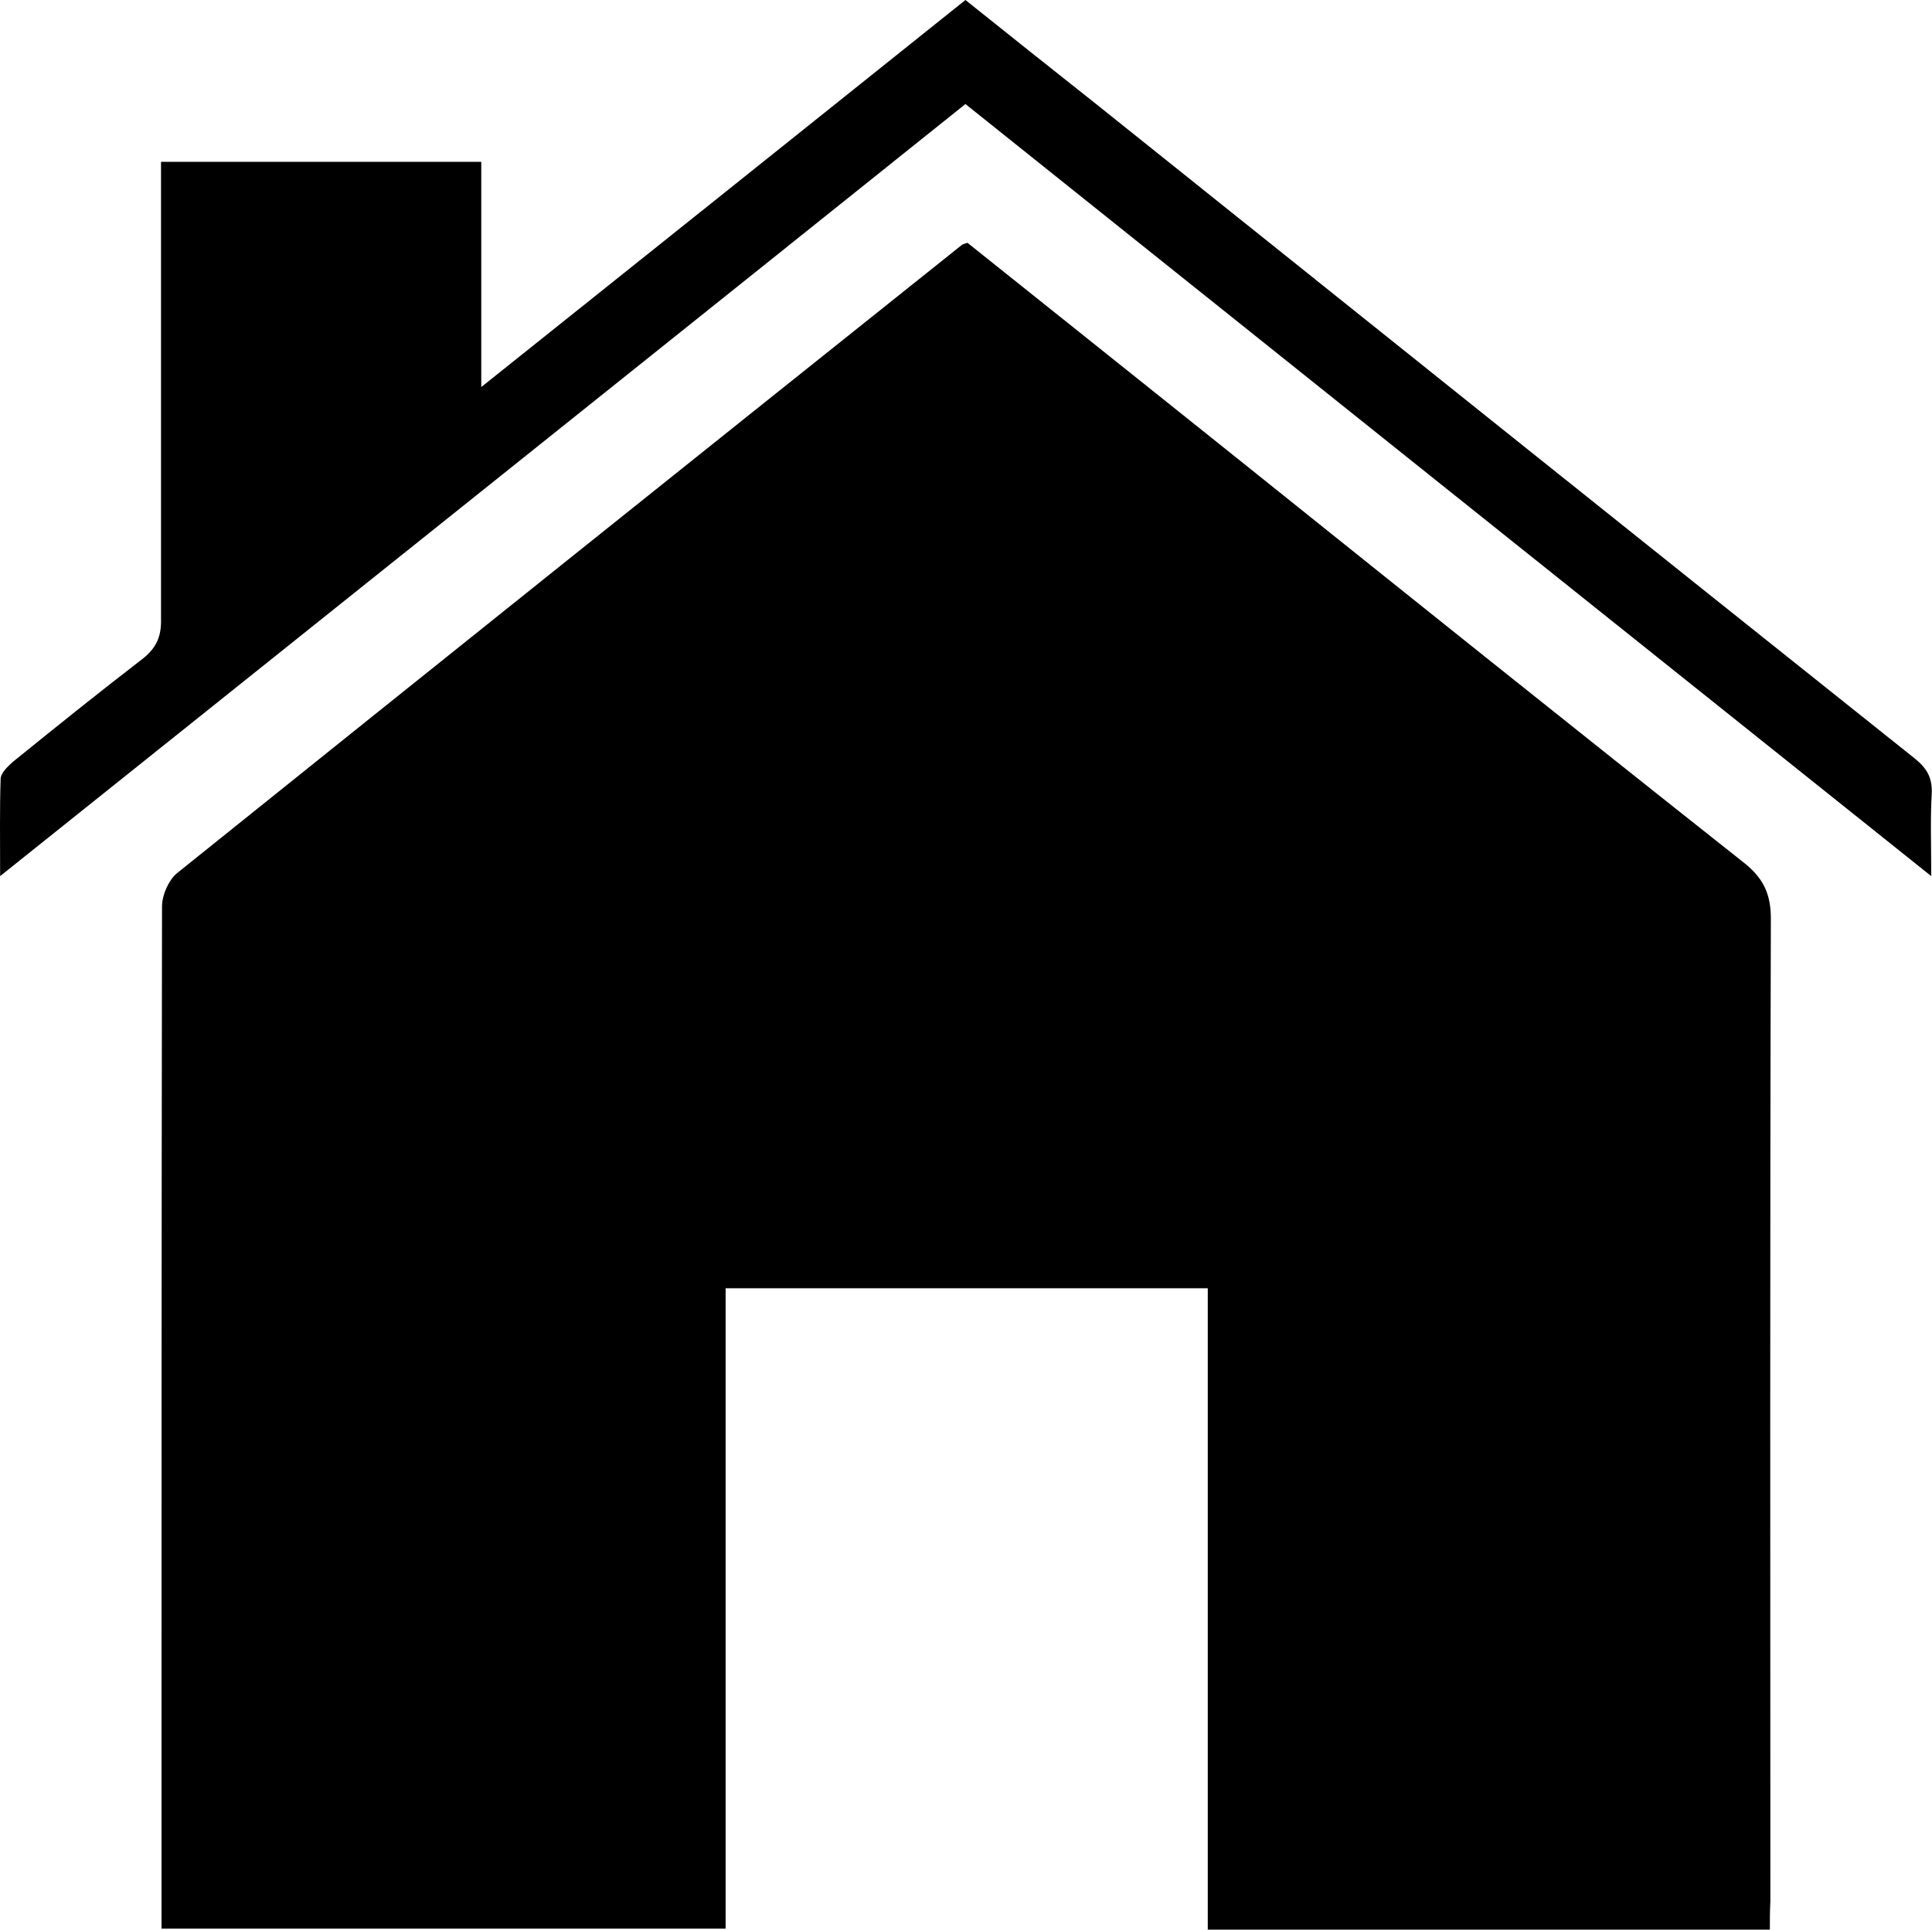
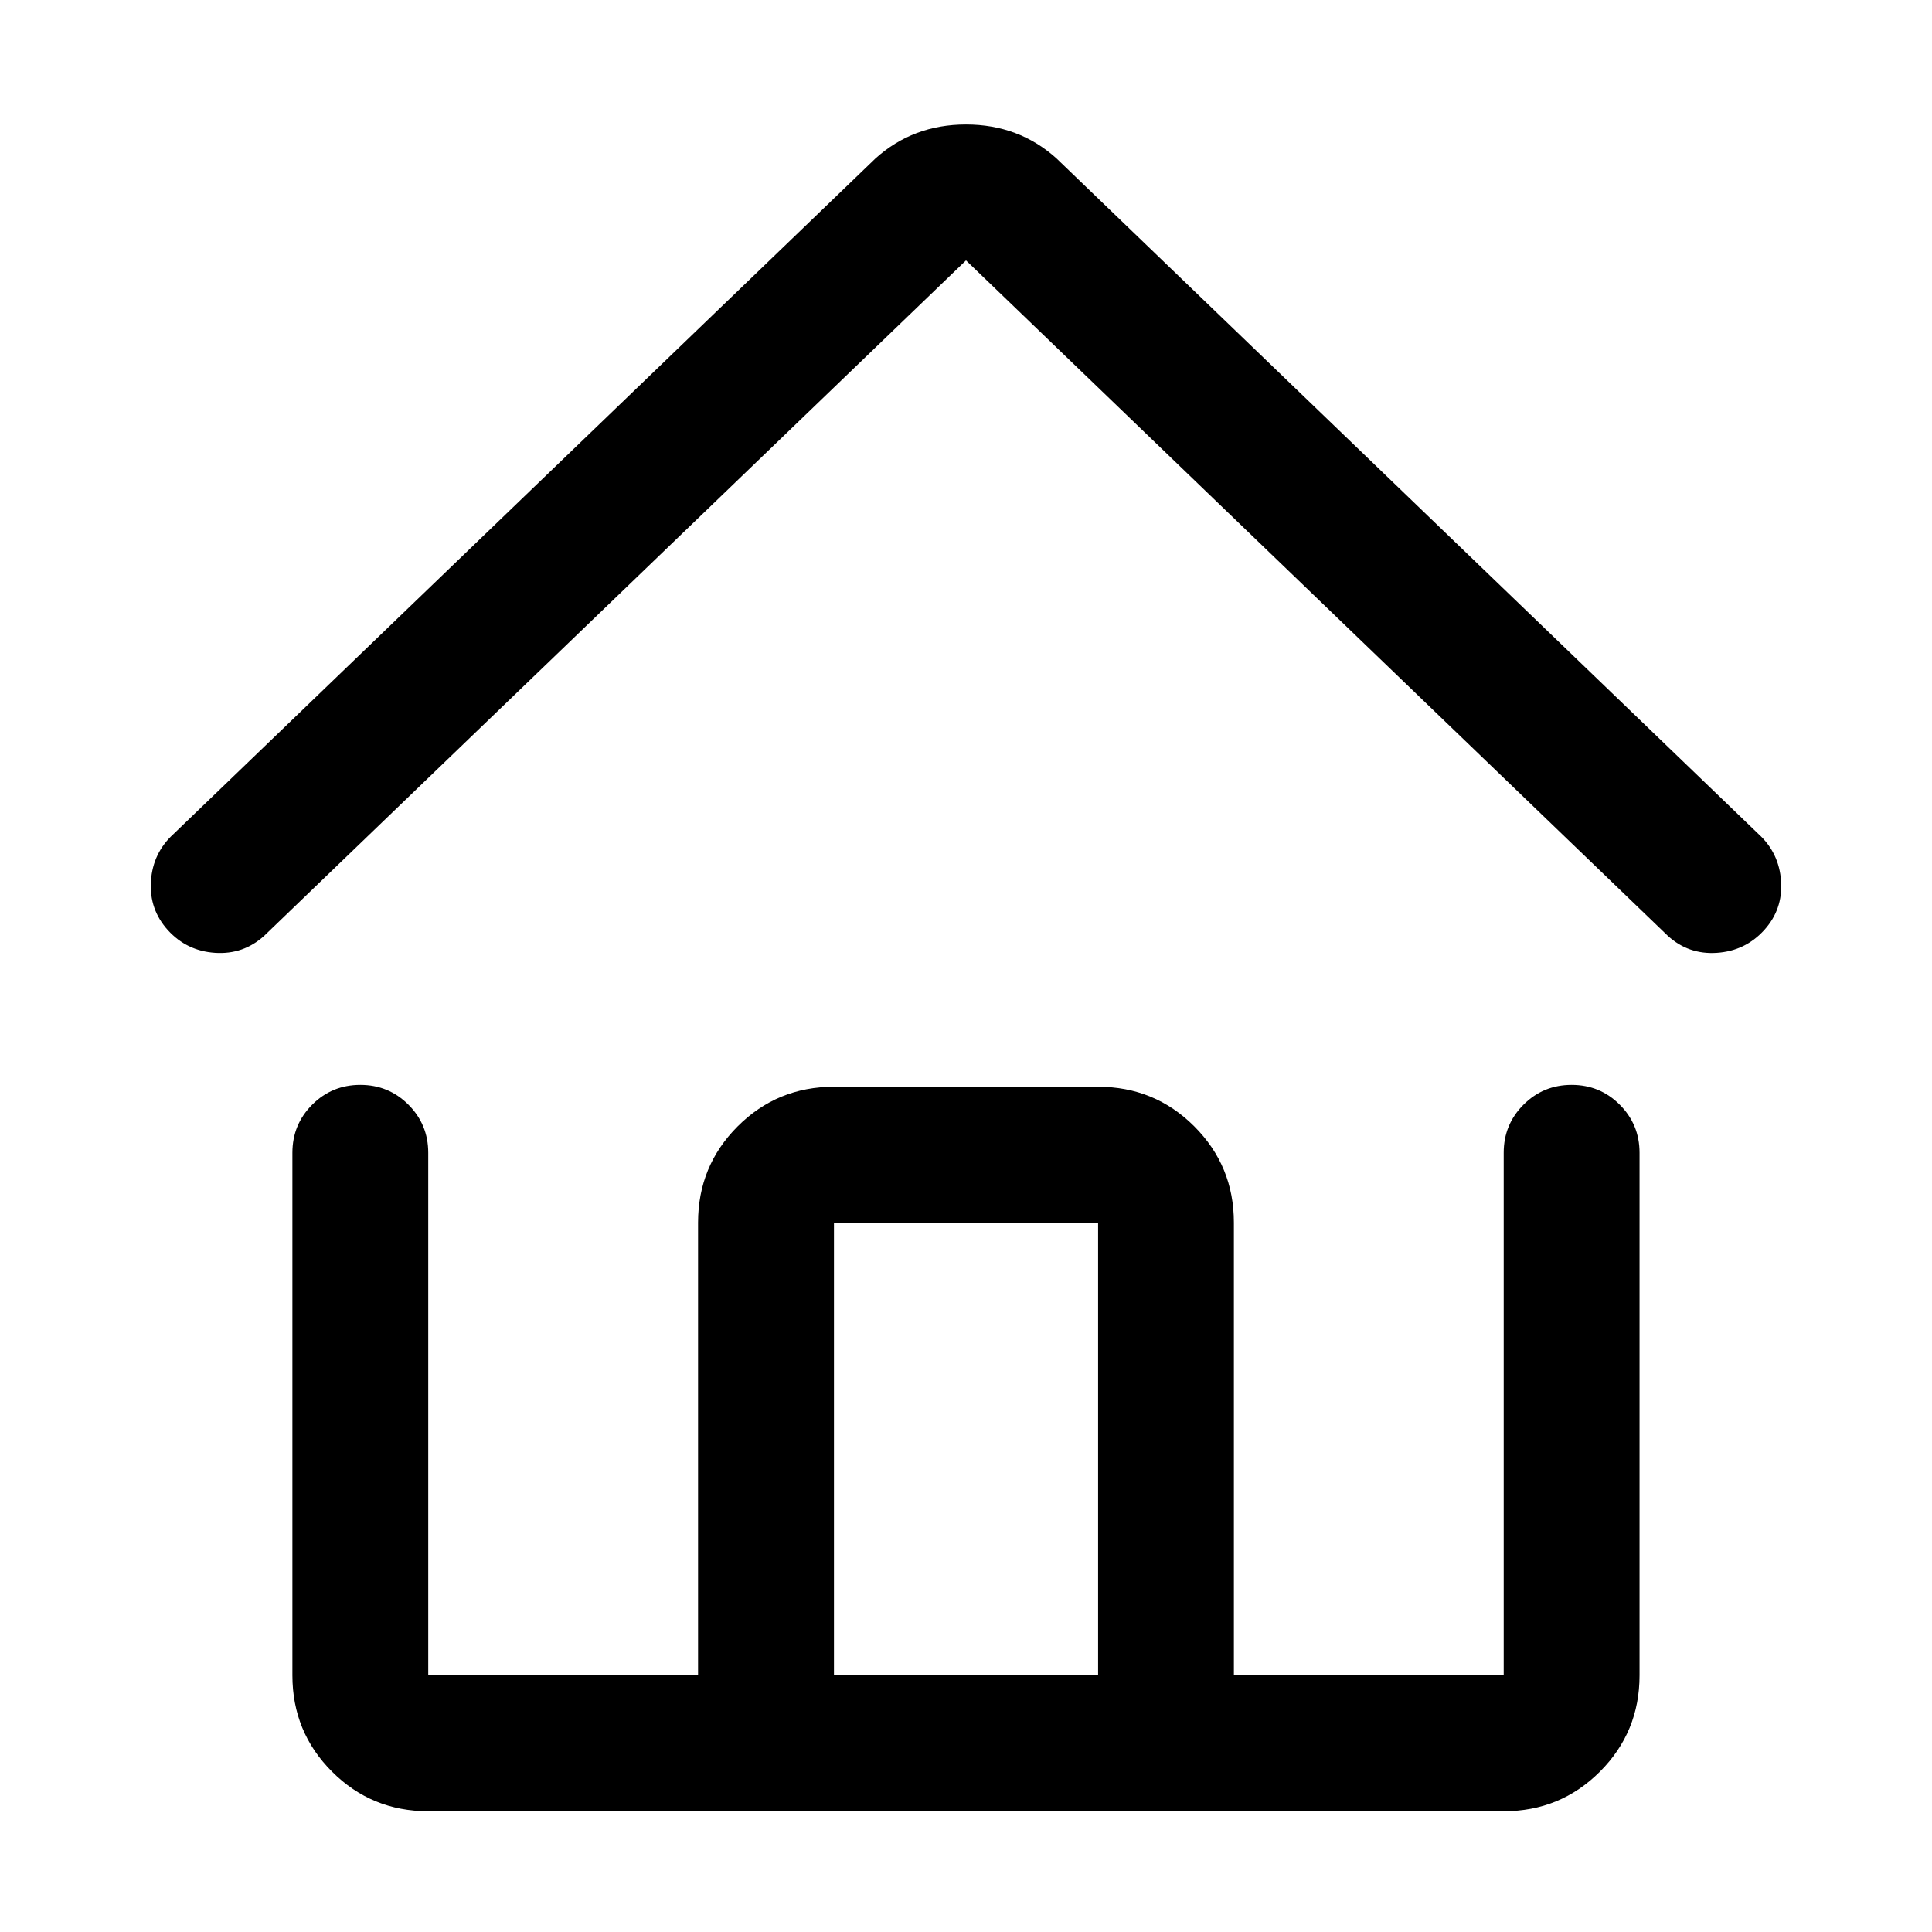
- <svg xmlns="http://www.w3.org/2000/svg" t="1516270057614" class="icon" style="" viewBox="0 0 1025 1024" version="1.1" p-id="6000" width="200.195" height="200">
+ <svg xmlns="http://www.w3.org/2000/svg" t="1517622597357" class="icon" style="" viewBox="0 0 1024 1024" version="1.1" p-id="5101" width="200" height="200">
  <defs>
    <style type="text/css" />
  </defs>
-   <path d="M938.978 1024c-100.293 0-198.718 0-298.211 0 0-113.363 0-226.459 0-340.355-85.889 0-170.178 0-255.8 0 0 112.829 0 225.659 0 339.822-100.293 0-199.252 0-299.278 0 0-4.535 0-8.802 0-13.07 0-176.579 0-352.892 0.267-529.471 0-5.868 3.468-13.87 8.002-17.605 138.436-111.229 277.139-222.191 416.108-333.153 0.533-0.533 1.6-0.8 3.201-1.334 45.345 36.276 91.224 72.819 136.836 109.362 91.49 73.352 182.981 146.705 275.005 219.524 10.403 8.269 14.404 16.538 14.404 29.874-0.533 173.912-0.267 347.557-0.267 521.469C938.978 1013.864 938.978 1018.932 938.978 1024z" p-id="6001" />
-   <path d="M85.422 85.889c57.348 0 113.096 0 169.911 0 0 38.41 0 76.82 0 119.498 87.223-69.618 171.511-137.102 256.867-205.387 22.939 18.405 46.145 36.81 69.351 55.214 144.571 115.763 289.142 231.527 433.98 347.024 6.668 5.335 9.603 10.136 9.336 18.672-0.8 13.604-0.267 27.207-0.267 44.011C852.289 327.285 682.644 191.517 512.2 55.214 342.022 191.517 172.111 327.285 0.067 464.921c0-19.205-0.267-35.476 0.267-51.48 0-3.201 3.734-6.668 6.402-9.069 22.673-18.405 45.612-36.81 68.818-54.681 7.469-5.868 10.136-12.003 9.869-21.339C85.422 252.599 85.422 177.113 85.422 101.626 85.422 96.825 85.422 92.024 85.422 85.889z" p-id="6002" />
+   <path d="M932 442.016L560 84q-20-18.016-48-18.016t-48 18.016L92 442.016q-11.008 10.016-12 24.992t8.992 26.016q10.016 11.008 24.992 12t26.016-8.992L512 138.016l372 358.016q11.008 10.016 26.016 8.992t24.992-12q10.016-11.008 8.992-26.016t-12-24.992z m-99.008 132.992q-15.008 0-25.504 10.496t-10.496 25.504v276.992h-143.008v-240q0-30.016-20.992-51.008T581.984 576h-140q-30.016 0-51.008 20.992t-20.992 51.008v240H226.976v-276.992q0-15.008-10.496-25.504t-25.504-10.496q-15.008 0-25.504 10.496t-10.496 25.504v276.992q0 30.016 20.992 51.008T226.976 960h570.016q30.016 0 51.008-20.992t20.992-51.008v-276.992q0-15.008-10.496-25.504t-25.504-10.496zM442.016 648h140v240h-140v-240z" p-id="5102" />
</svg>
